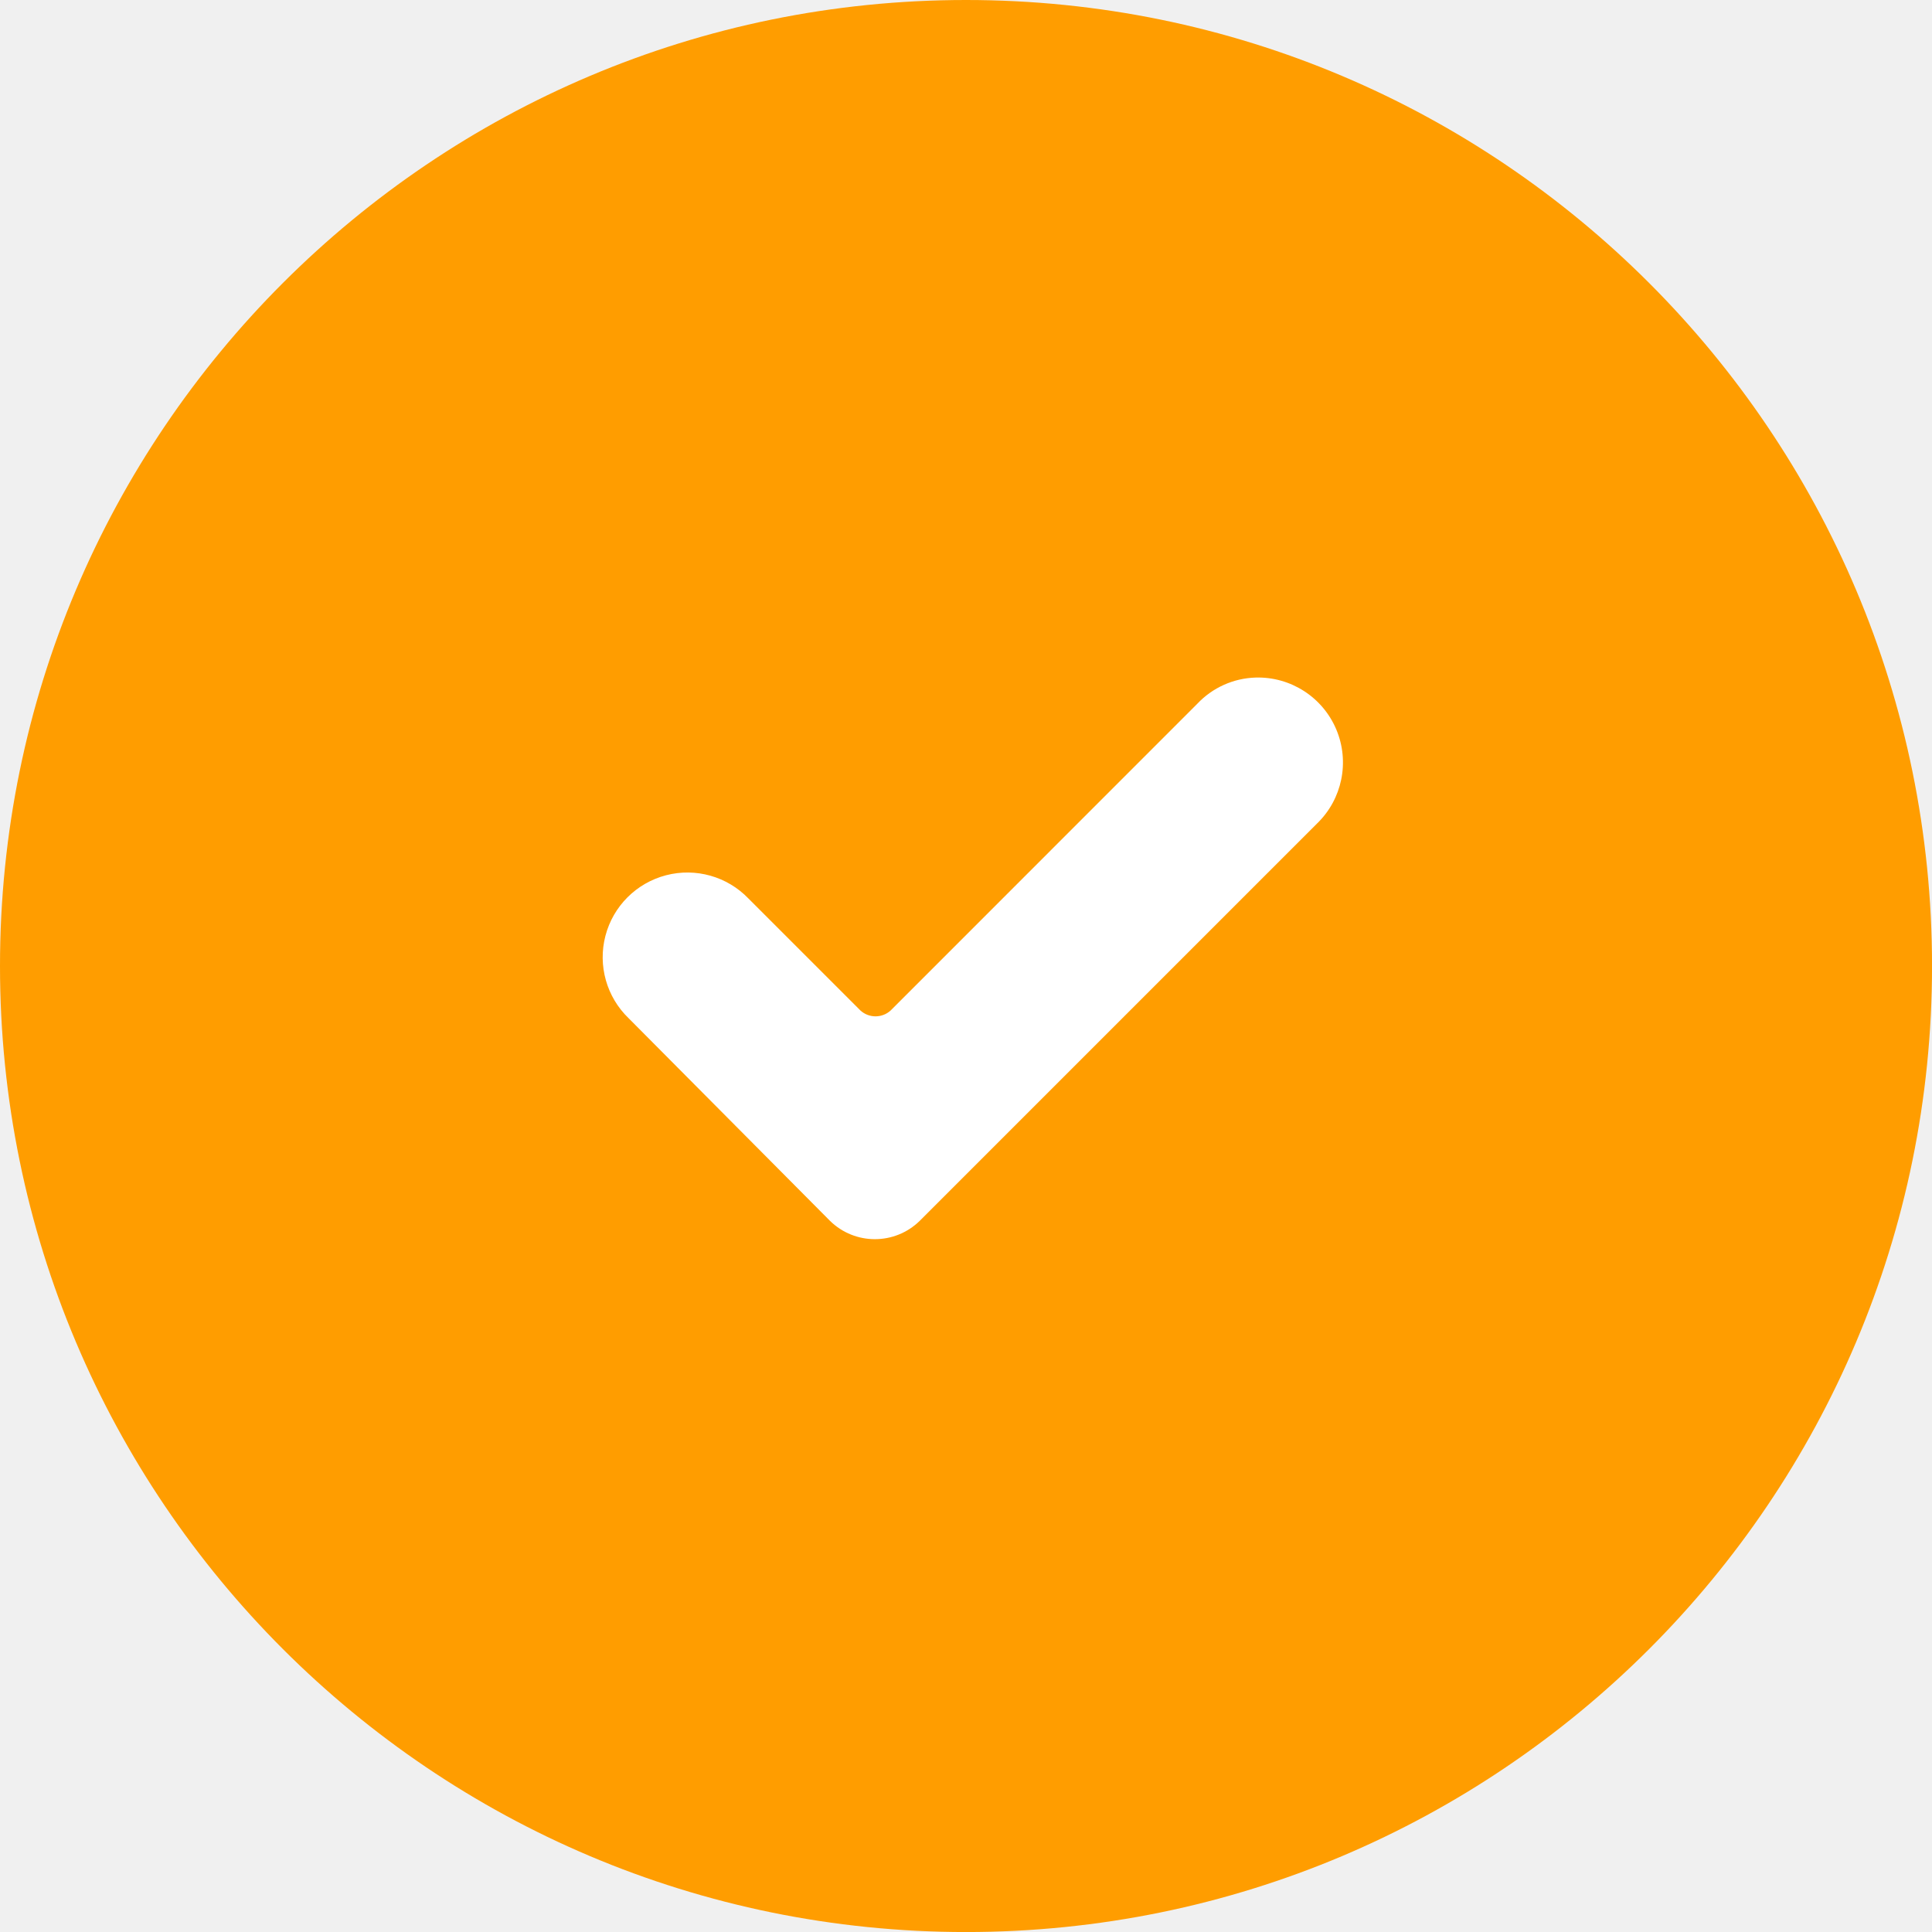
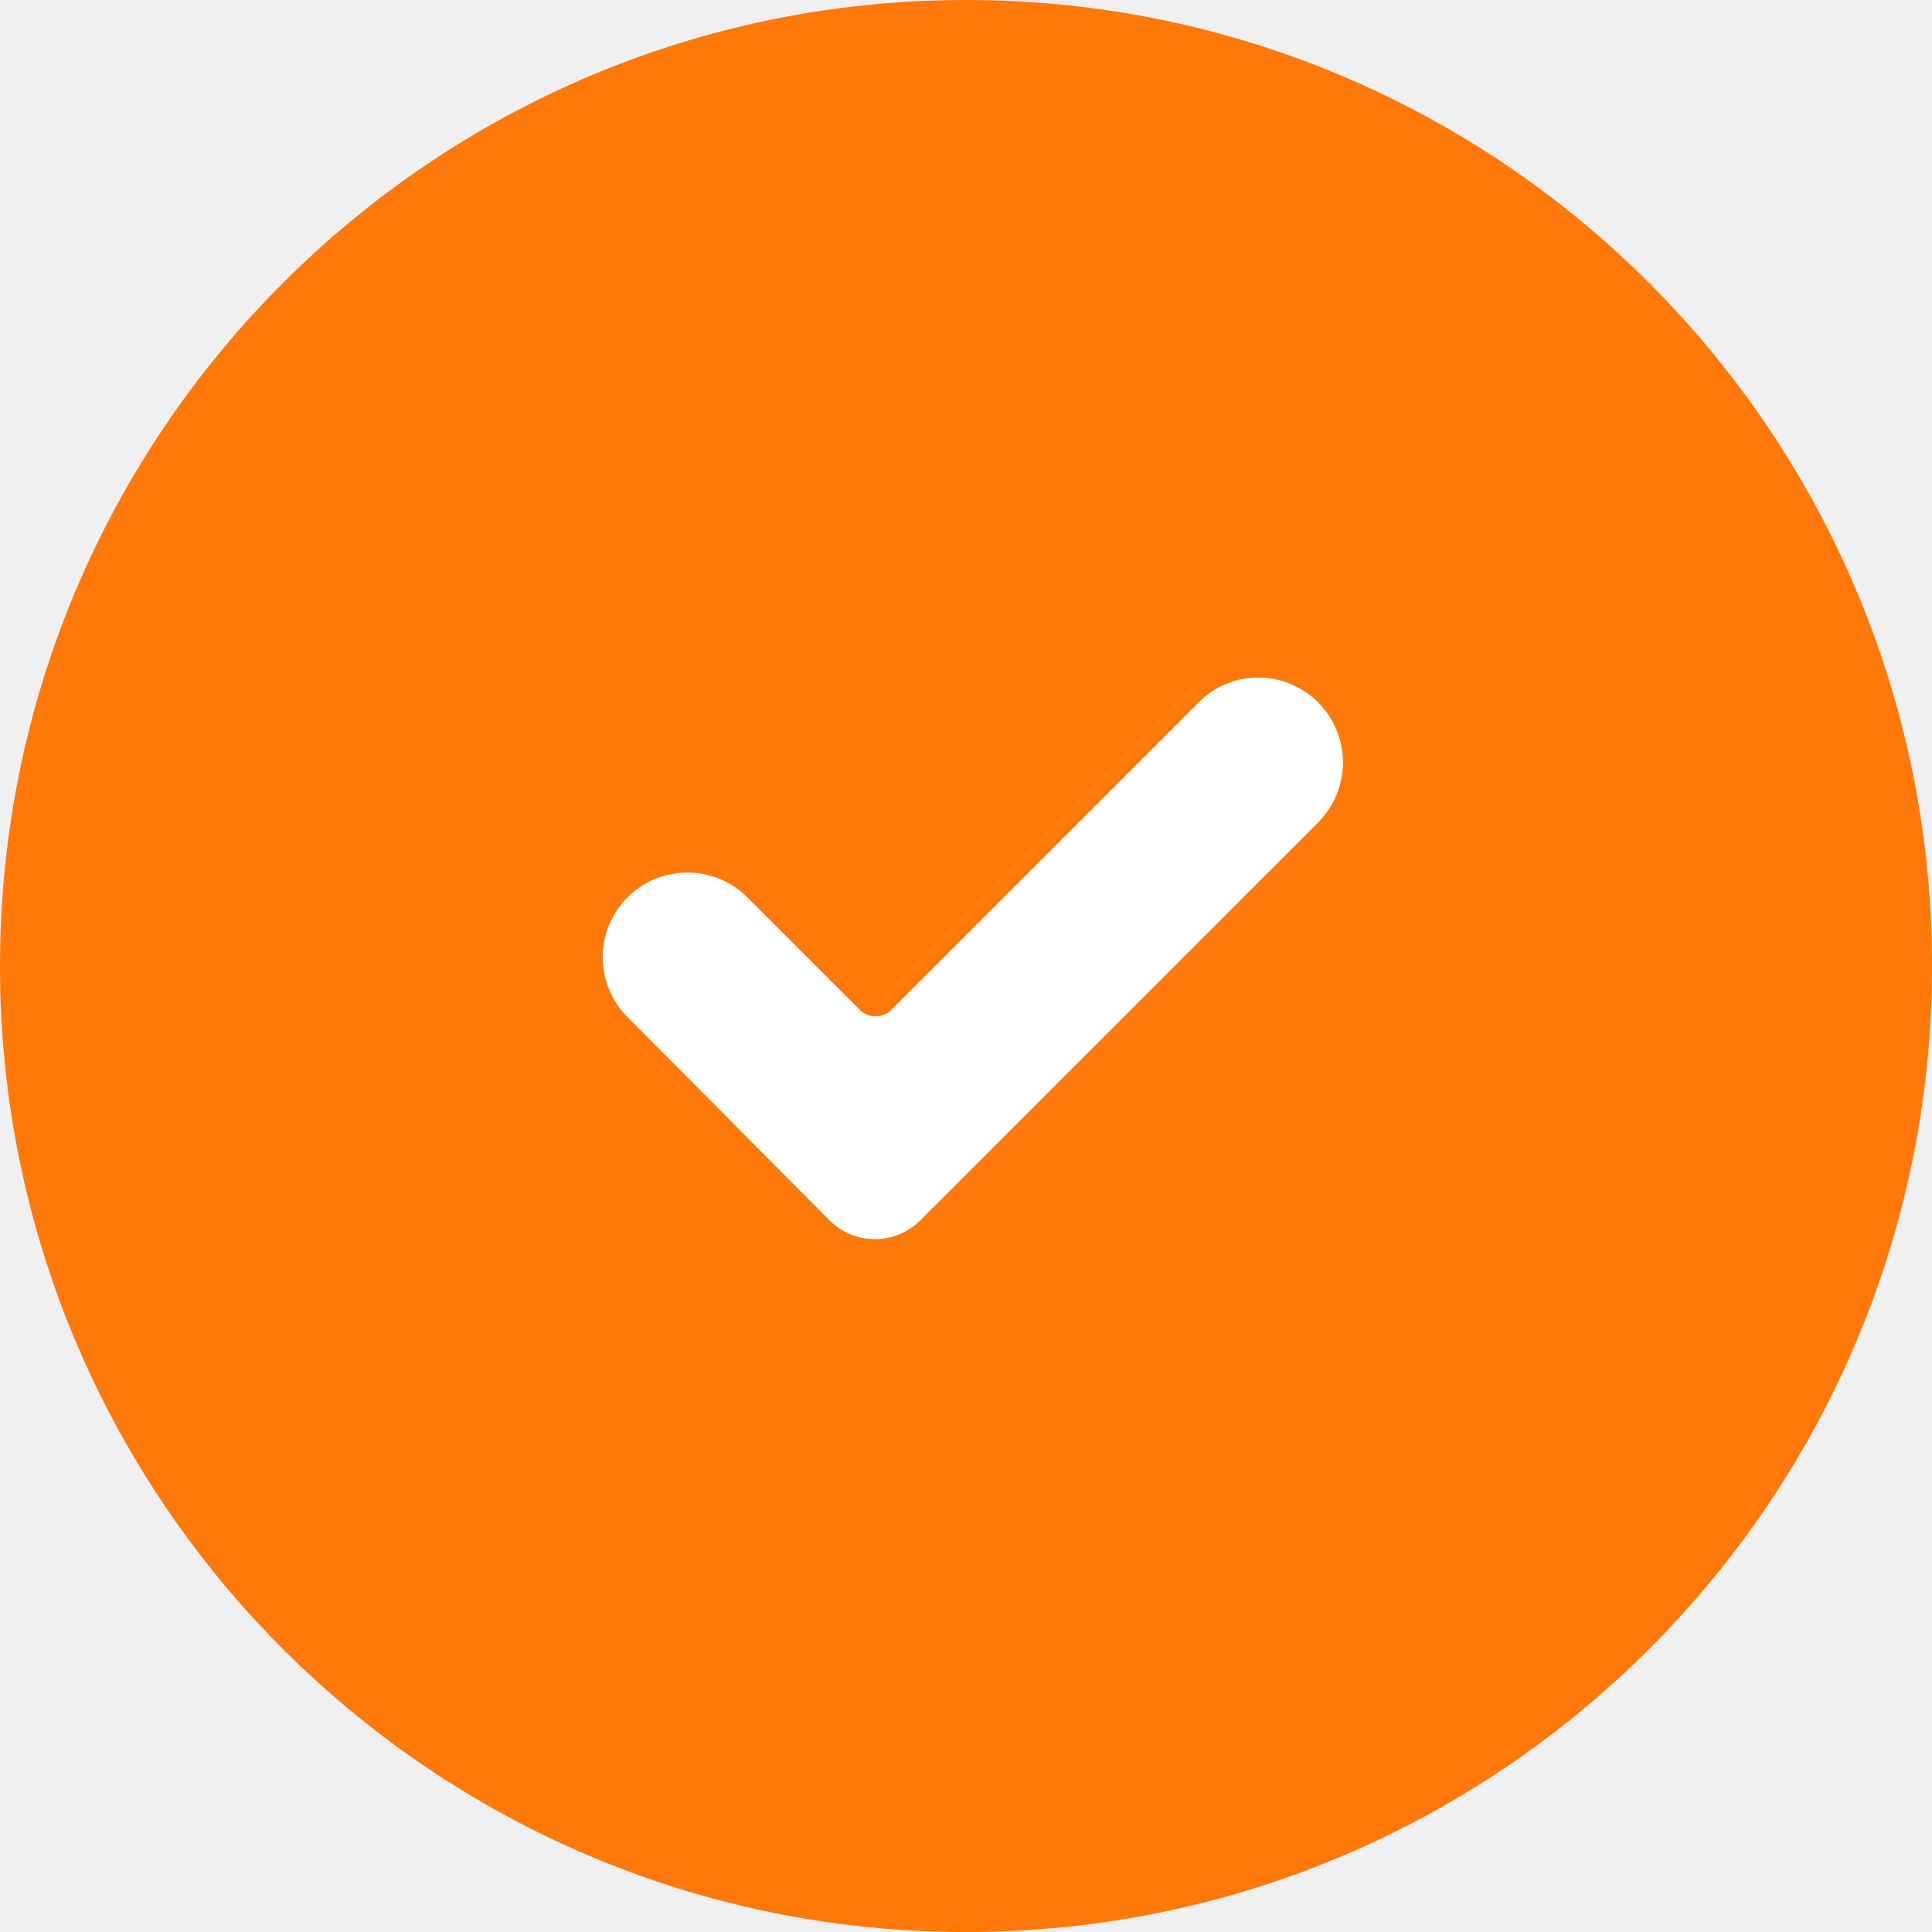
<svg xmlns="http://www.w3.org/2000/svg" width="53.005" height="53.005" viewBox="0 0 53.005 53.005">
  <g id="Symbol_178_17" data-name="Symbol 178 – 17" transform="translate(-204.498 -649.498)">
-     <circle id="Ellipse_6" data-name="Ellipse 6" cx="26.503" cy="26.503" r="26.503" transform="translate(204.498 649.498)" fill="#ff9d00" />
+     <circle id="Ellipse_6" data-name="Ellipse 6" cx="26.503" cy="26.503" r="26.503" transform="translate(204.498 649.498)" fill="#ff790a" />
    <path id="np_check_1231596_FFFFFF" d="M29.7,22a2.33,2.33,0,0,1,1.683,4.007l-10.9,10.9a1.758,1.758,0,0,1-2.458,0L12.5,31.348a2.324,2.324,0,1,1,3.286-3.286l3.072,3.072a.615.615,0,0,0,.829,0L28.1,22.719A2.293,2.293,0,0,1,29.7,22Z" transform="translate(209.246 646.087)" fill="#fff" />
  </g>
</svg>
